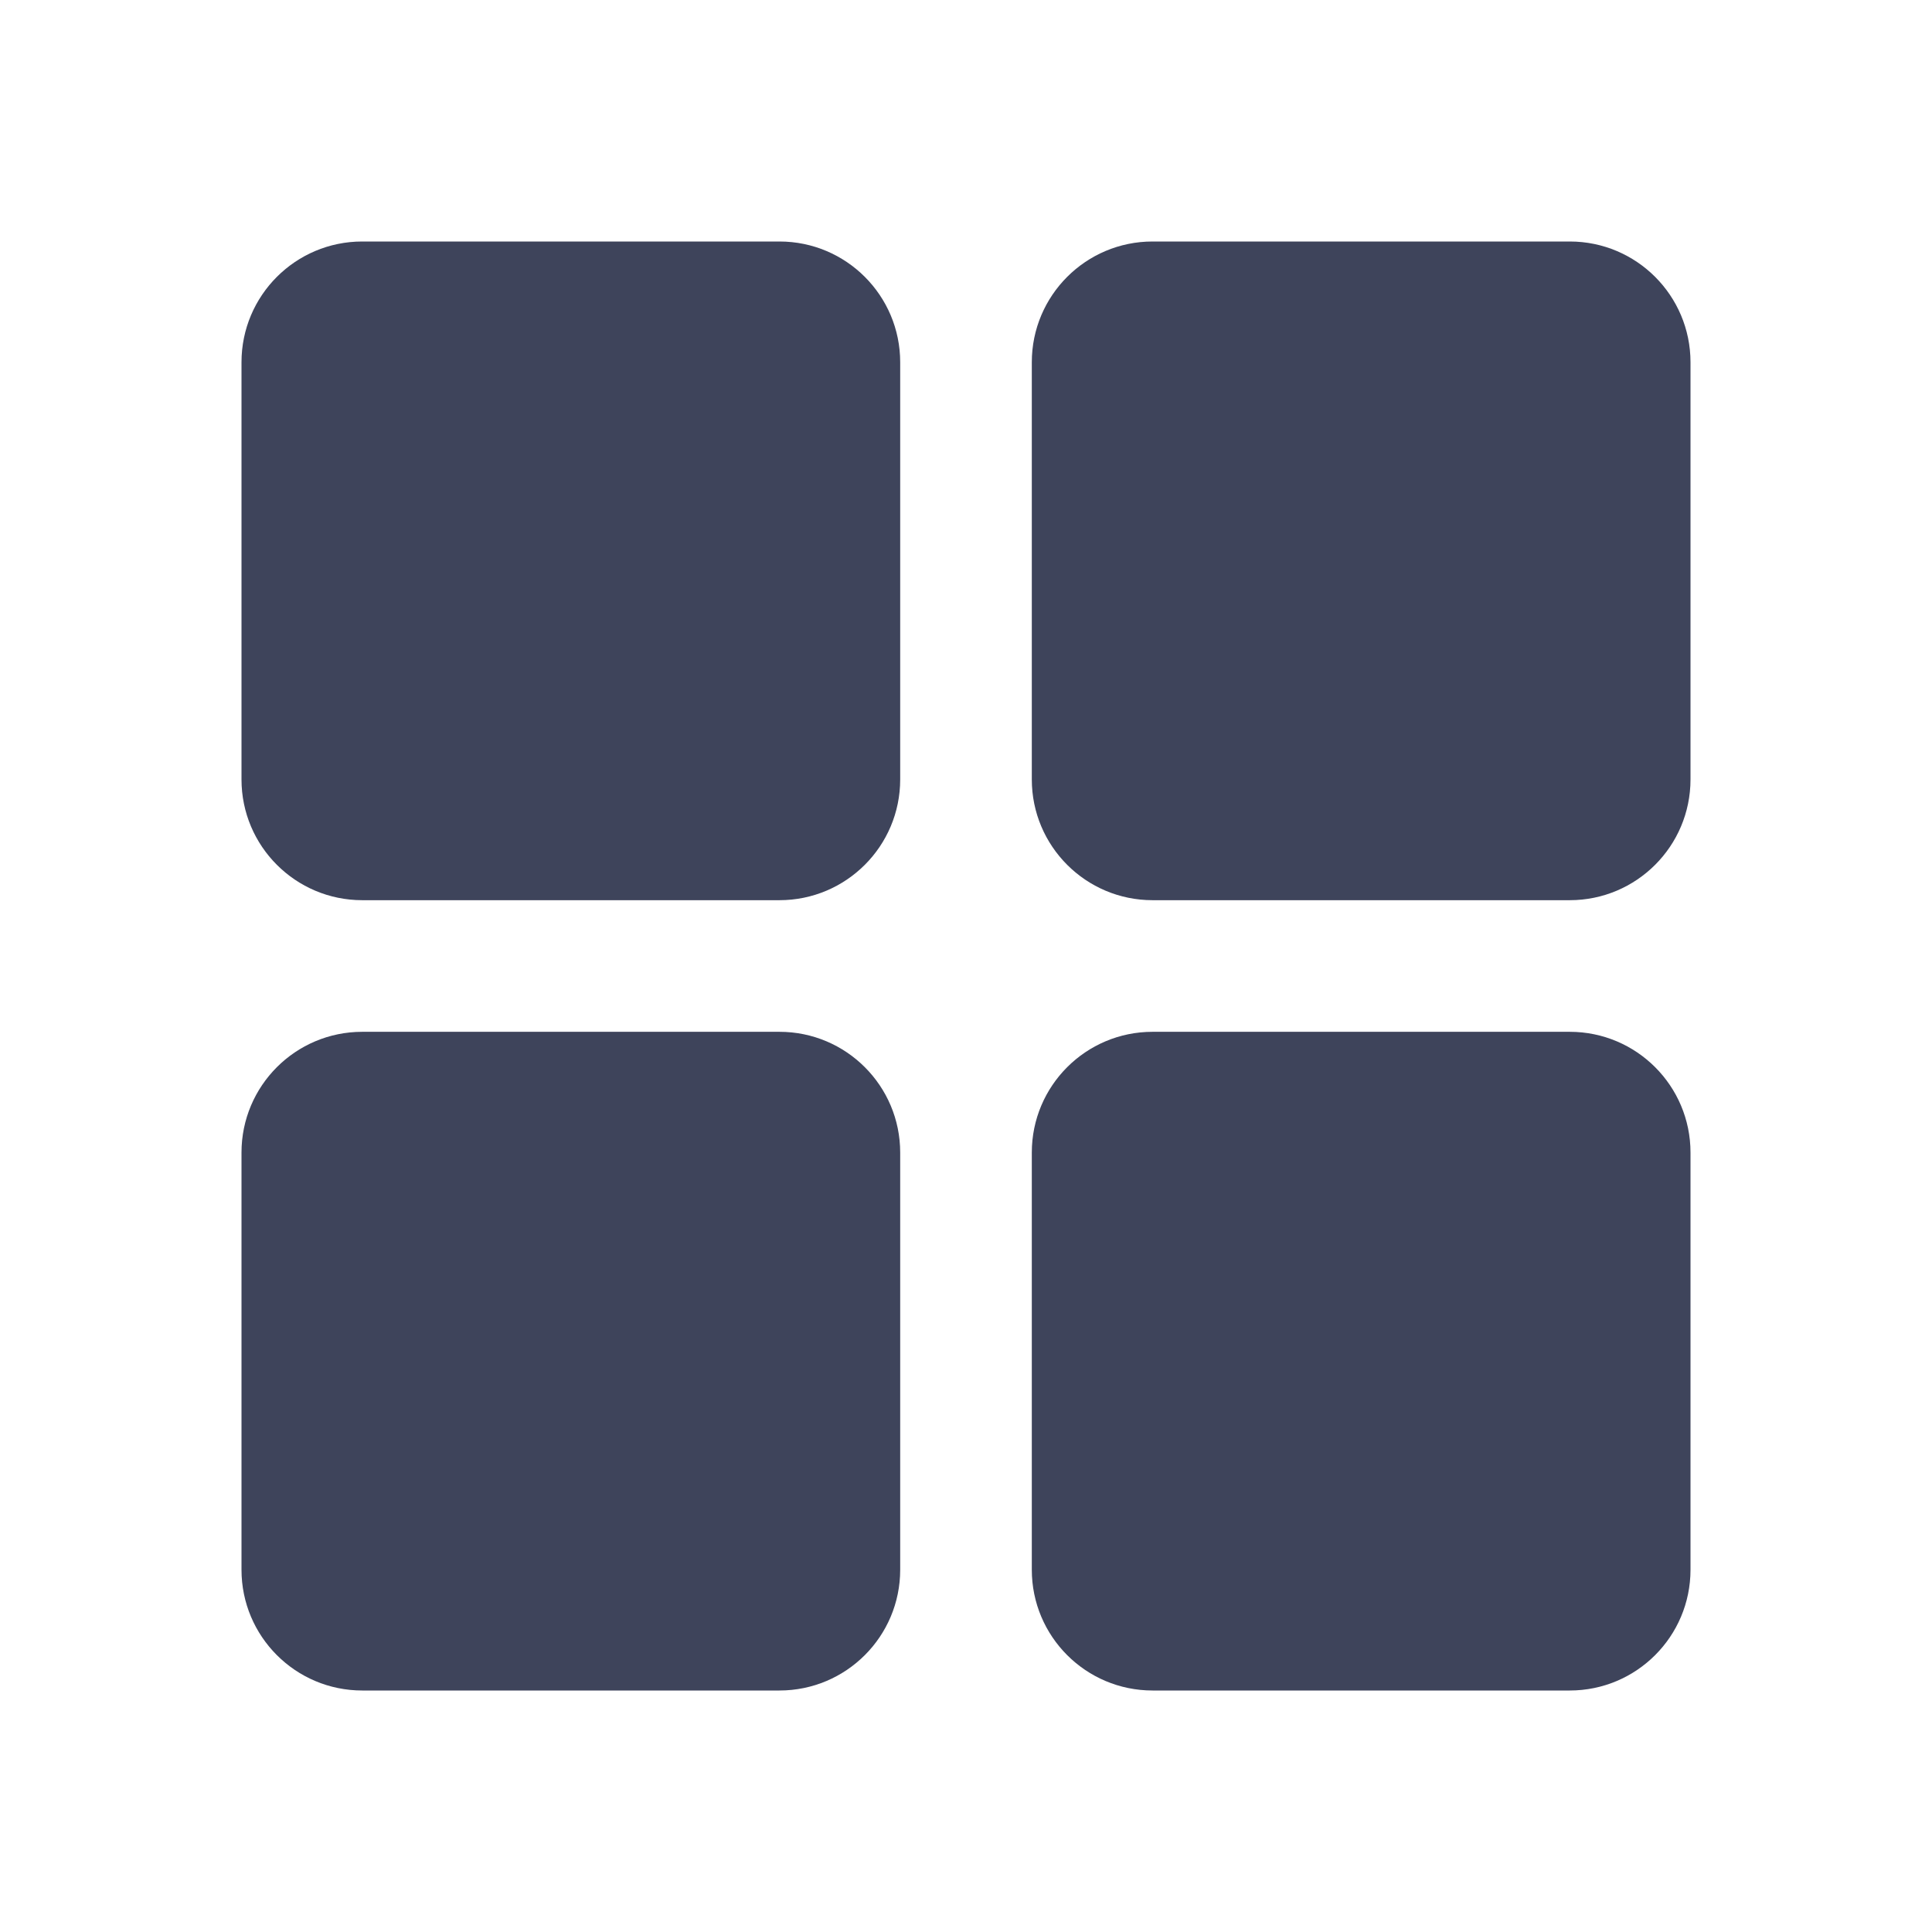
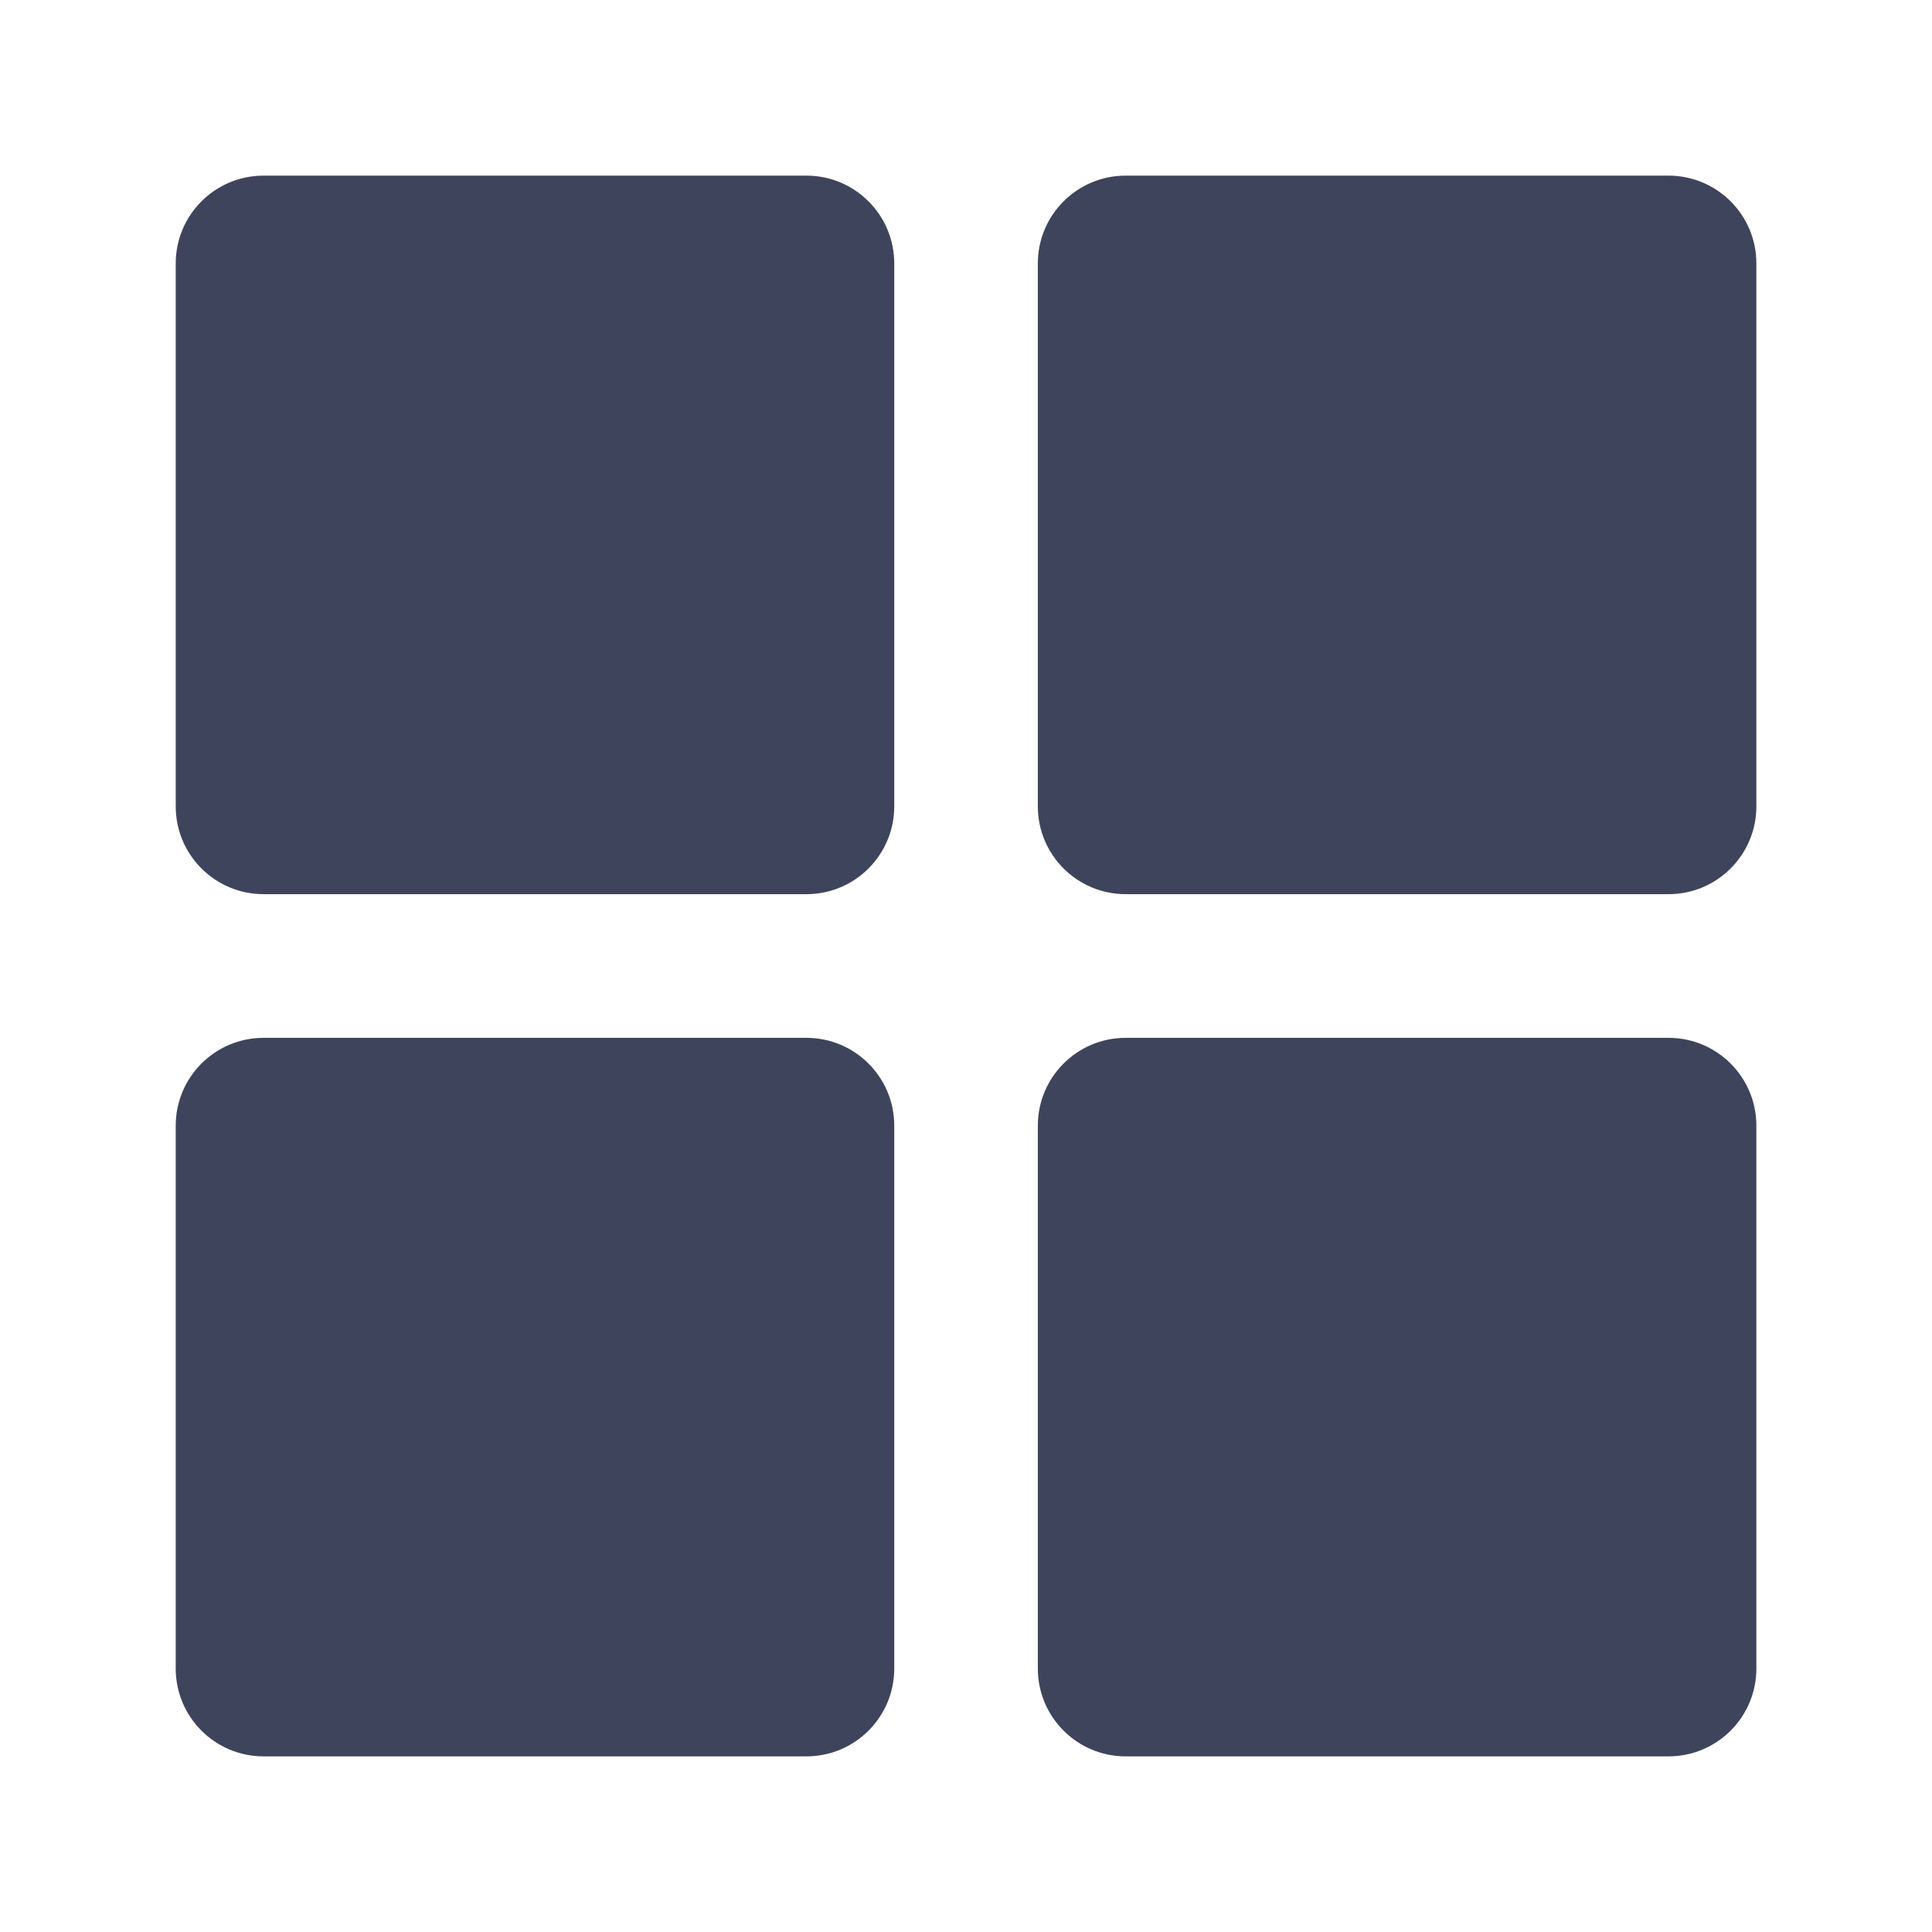
- <svg xmlns="http://www.w3.org/2000/svg" width="16" height="16" viewBox="0 0 16 16" fill="none">
-   <rect x="2" y="2" width="5.455" height="5.455" rx="1" fill="#3E445B" />
-   <rect x="2" y="8.545" width="5.455" height="5.455" rx="1" fill="#3E445B" />
-   <rect x="8.545" y="2" width="5.455" height="5.455" rx="1" fill="#3E445B" />
-   <rect x="8.545" y="8.545" width="5.455" height="5.455" rx="1" fill="#3E445B" />
+ <svg xmlns="http://www.w3.org/2000/svg" width="22" height="22" viewBox="0 0 22 22" fill="none">
+   <rect x="2.001" y="2" width="8.182" height="8.182" rx="1" fill="#3E445B" />
+   <rect x="2.001" y="11.818" width="8.182" height="8.182" rx="1" fill="#3E445B" />
+   <rect x="11.818" y="2" width="8.182" height="8.182" rx="1" fill="#3E445B" />
+   <rect x="11.818" y="11.818" width="8.182" height="8.182" rx="1" fill="#3E445B" />
</svg>
